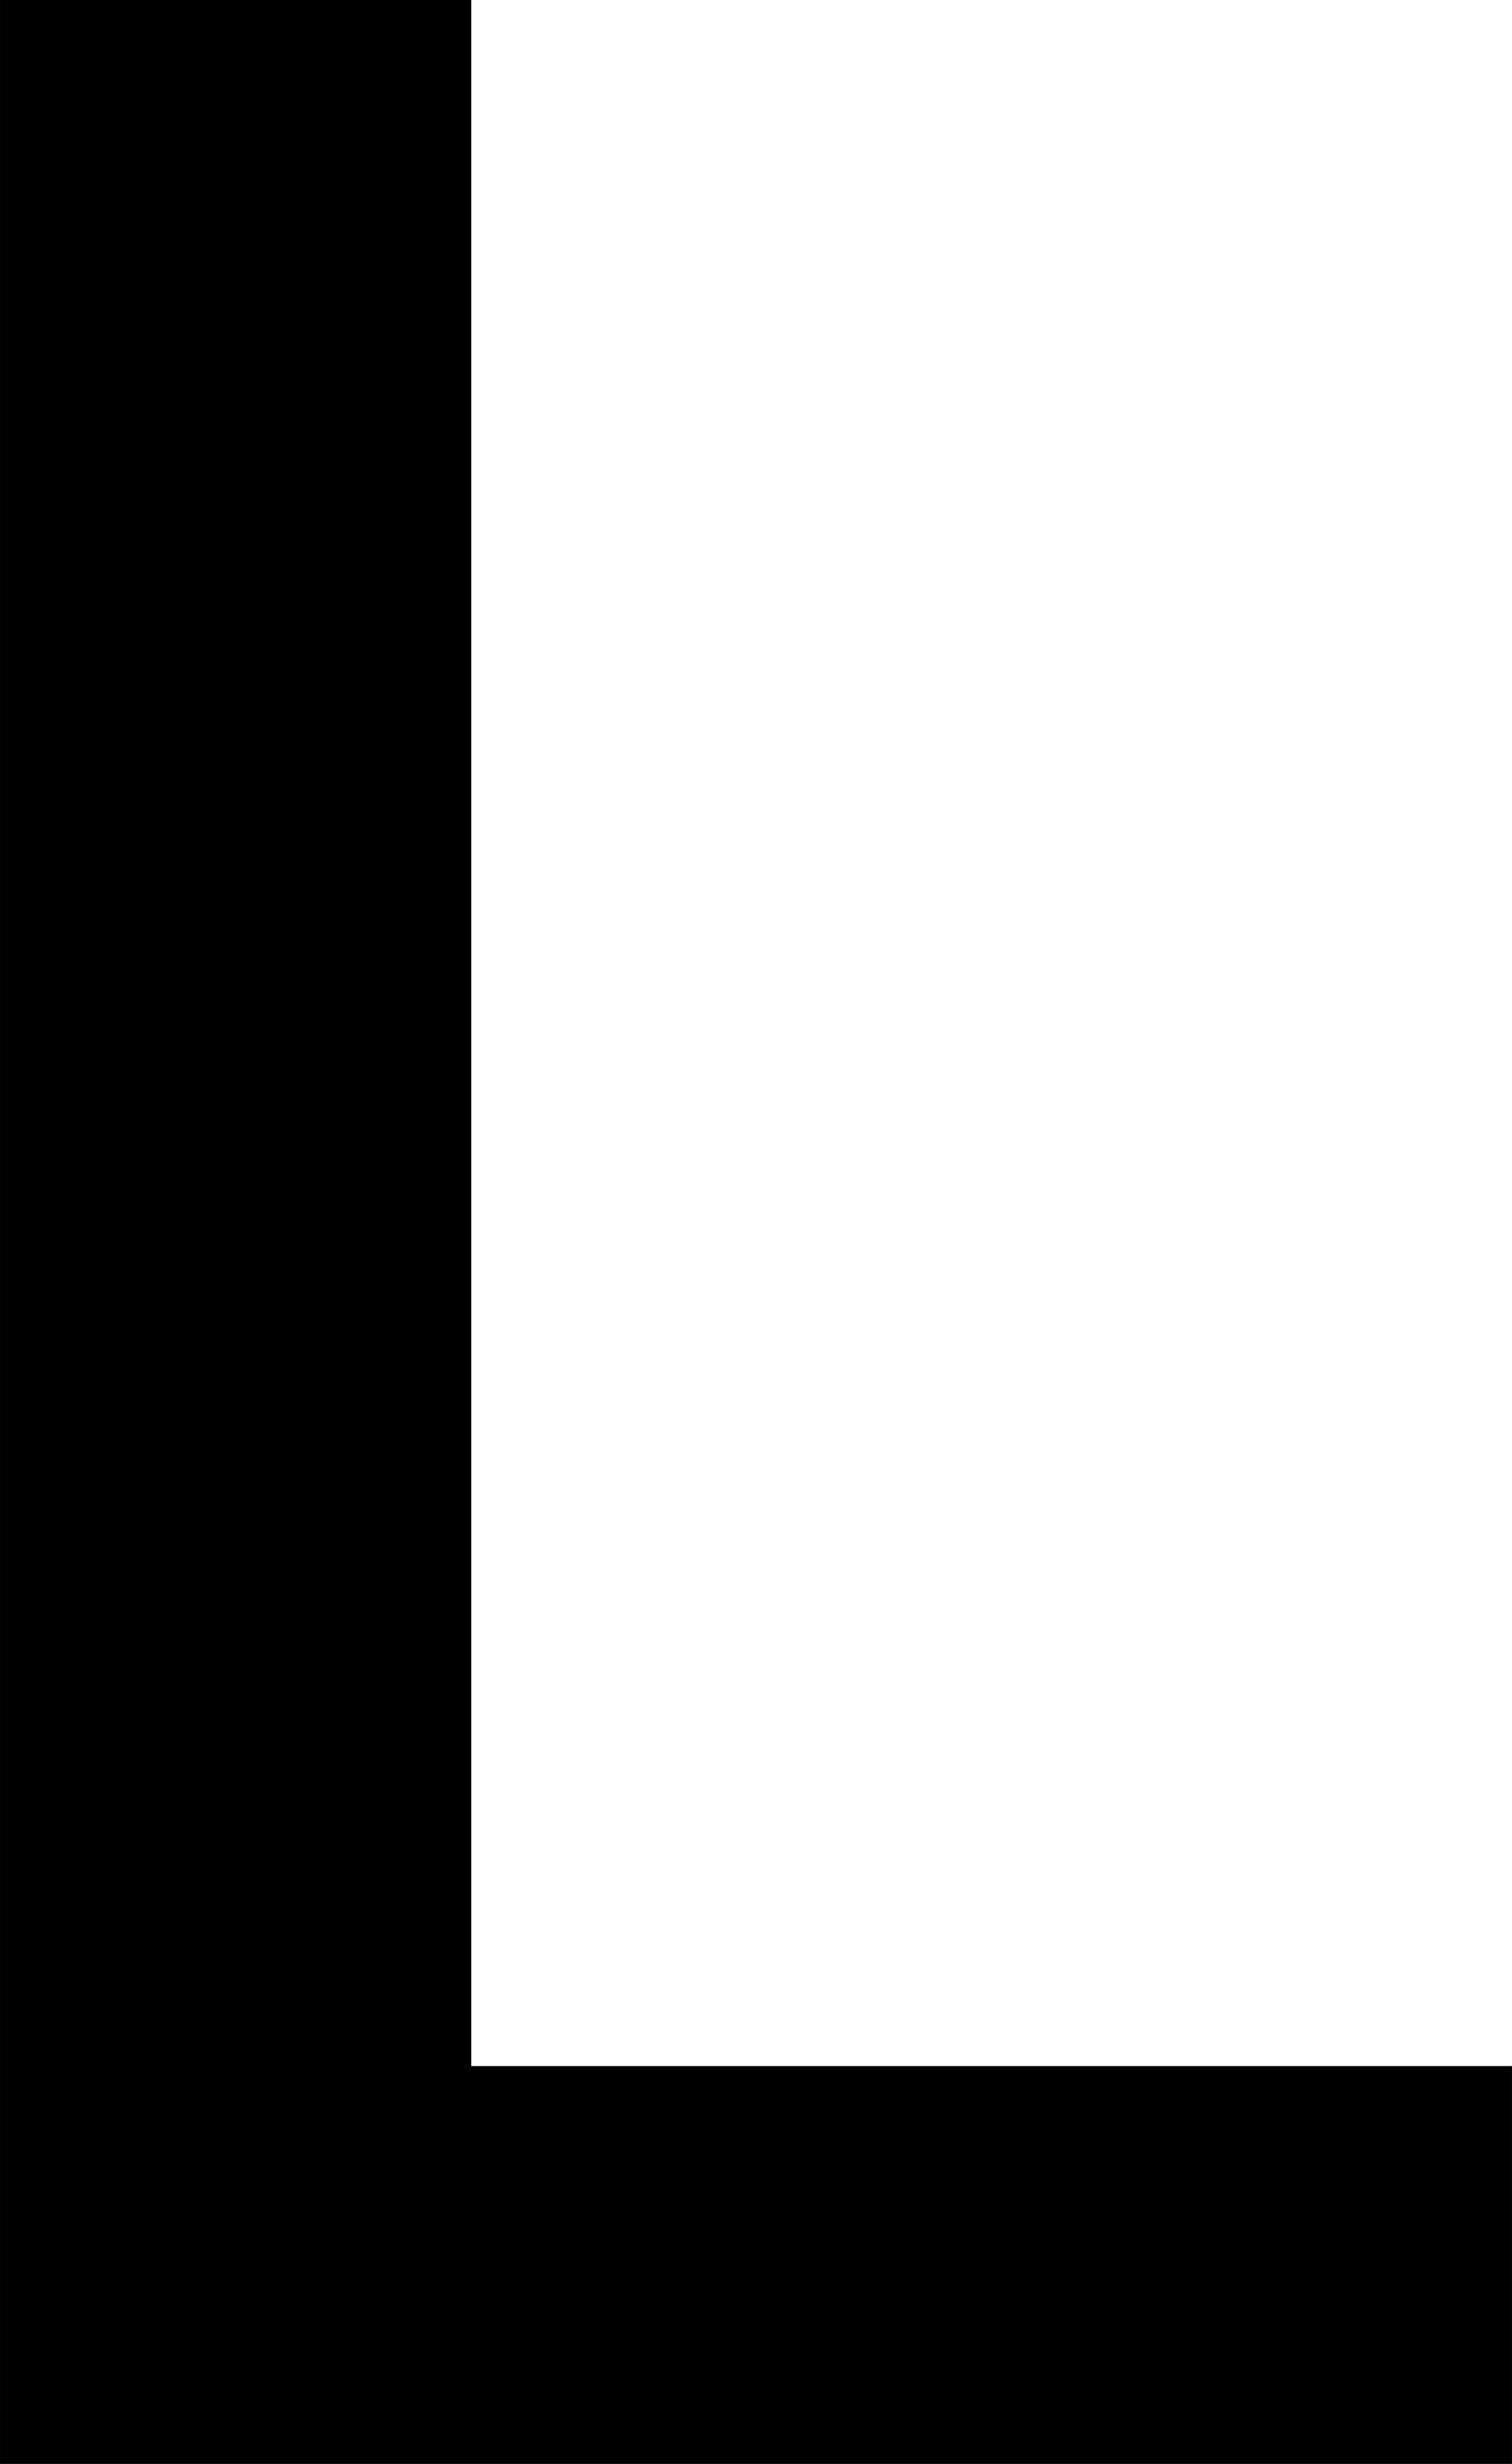
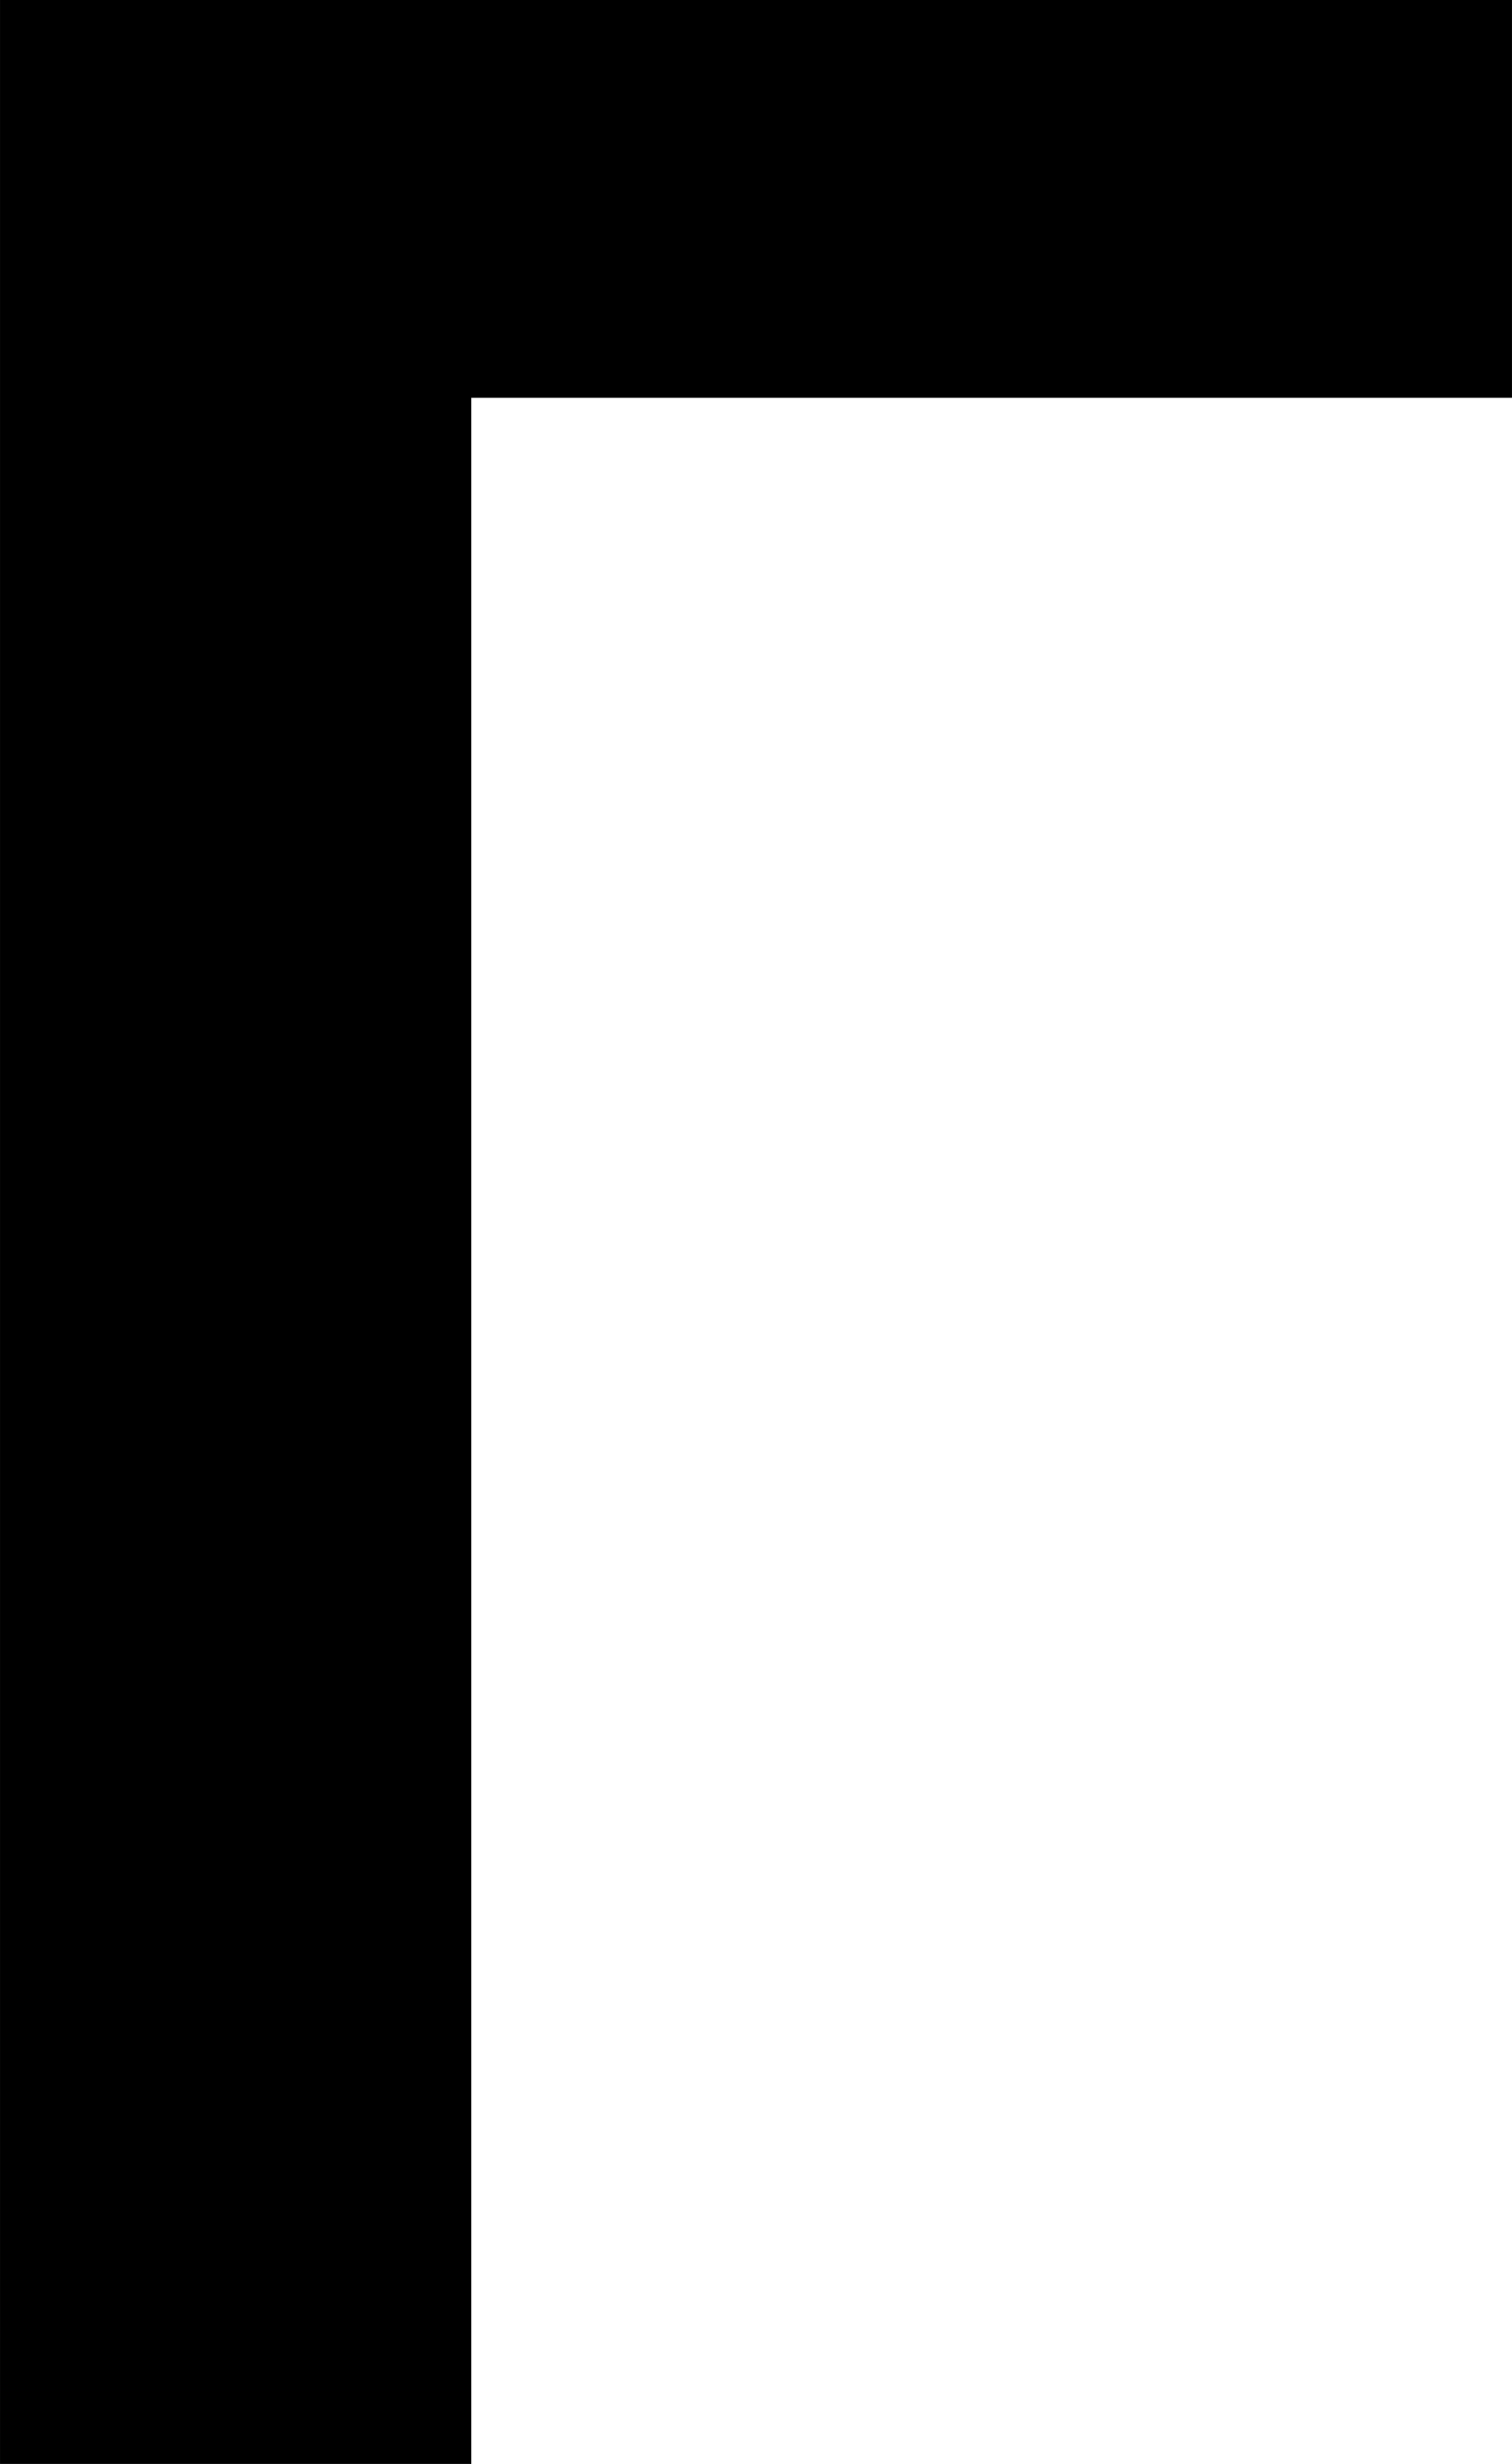
<svg xmlns="http://www.w3.org/2000/svg" width="6.631mm" height="10.807mm" viewBox="0 0 6.631 10.807" version="1.1" id="svg8">
  <defs id="defs2" />
  <g id="layer1" transform="translate(-89.85792,-82.08629)">
-     <path id="path4552" style="font-style:normal;font-variant:normal;font-weight:bold;font-stretch:normal;font-size:16.933px;line-height:125%;font-family:Consolas;-inkscape-font-specification:'Consolas Bold';letter-spacing:0px;word-spacing:0px;fill:#000000;fill-opacity:1;stroke:none;stroke-width:0.265px;stroke-linecap:butt;stroke-linejoin:miter;stroke-opacity:1" d="M 89.858,92.893 V 82.086 h 2.067 v 9.062 h 4.564 v 1.745 z" />
+     <path id="path4552" style="font-style:normal;font-variant:normal;font-weight:bold;font-stretch:normal;font-size:16.933px;line-height:125%;font-family:Consolas;-inkscape-font-specification:'Consolas Bold';letter-spacing:0px;word-spacing:0px;fill:#000000;fill-opacity:1;stroke:none;stroke-width:0.265px;stroke-linecap:butt;stroke-linejoin:miter;stroke-opacity:1" d="M 89.858,82.086 V 92.893 h 2.067 v -9.062 h 4.564 v -1.745 z" />
  </g>
</svg>
